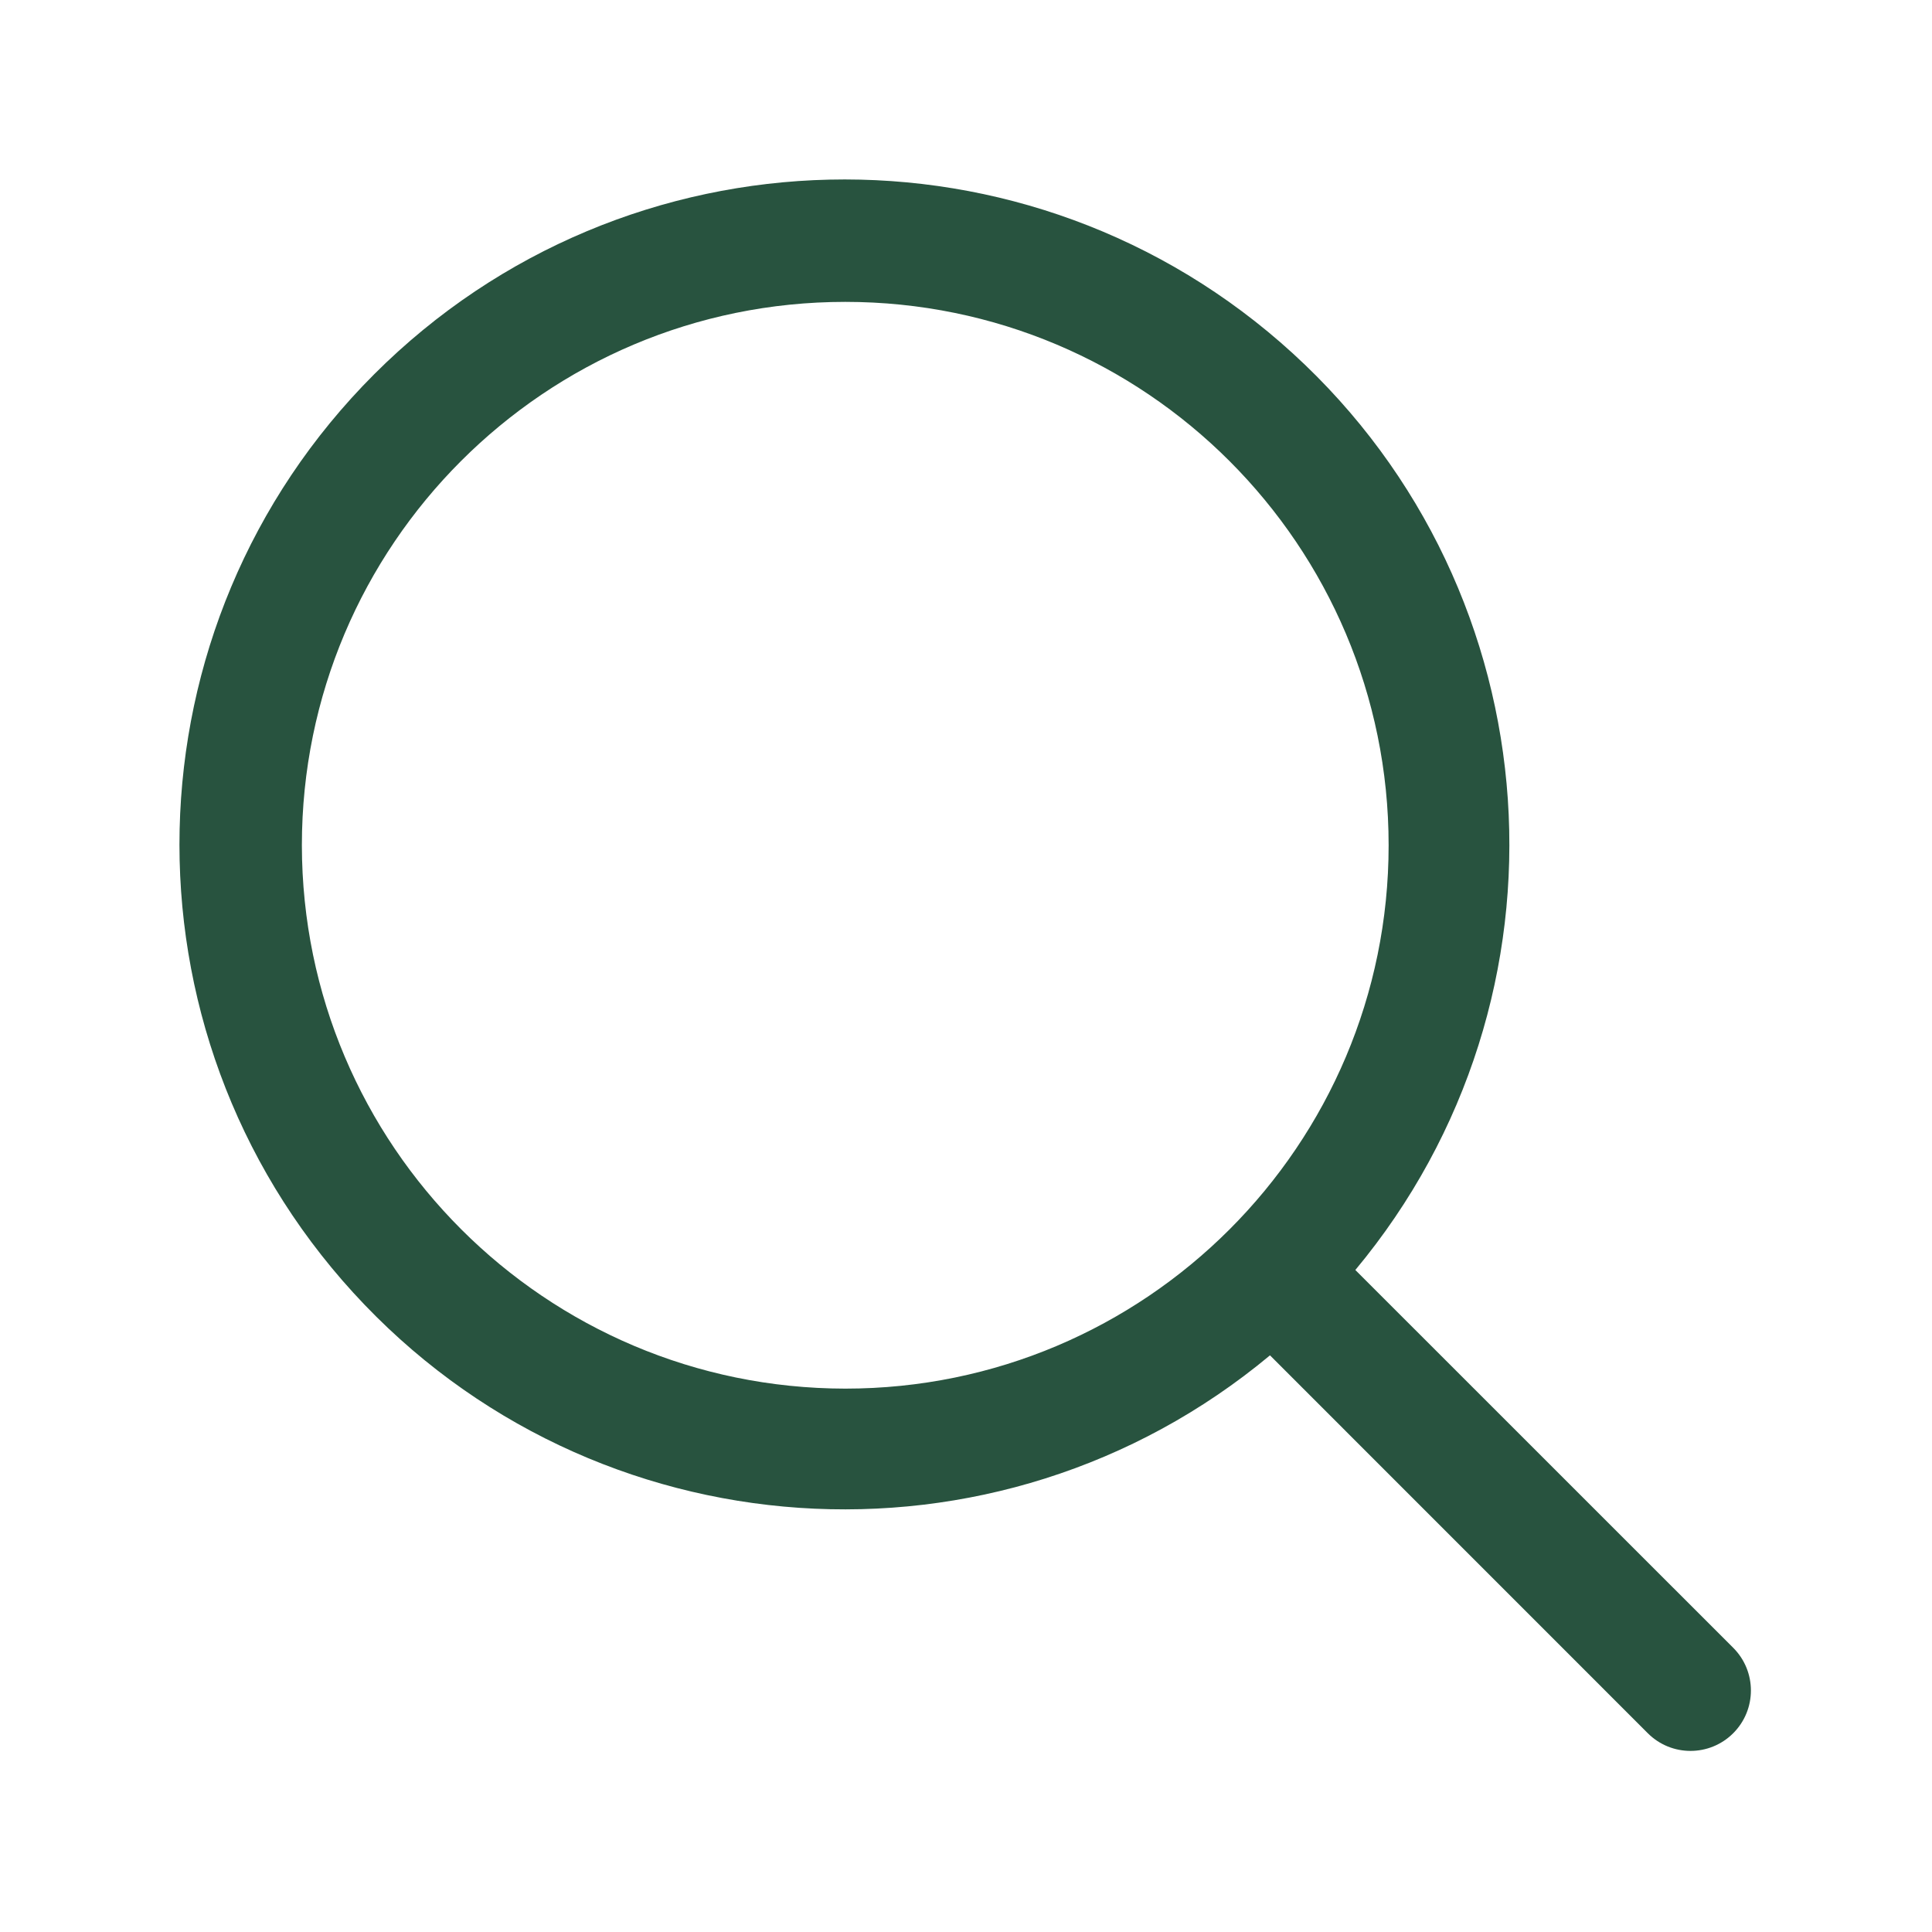
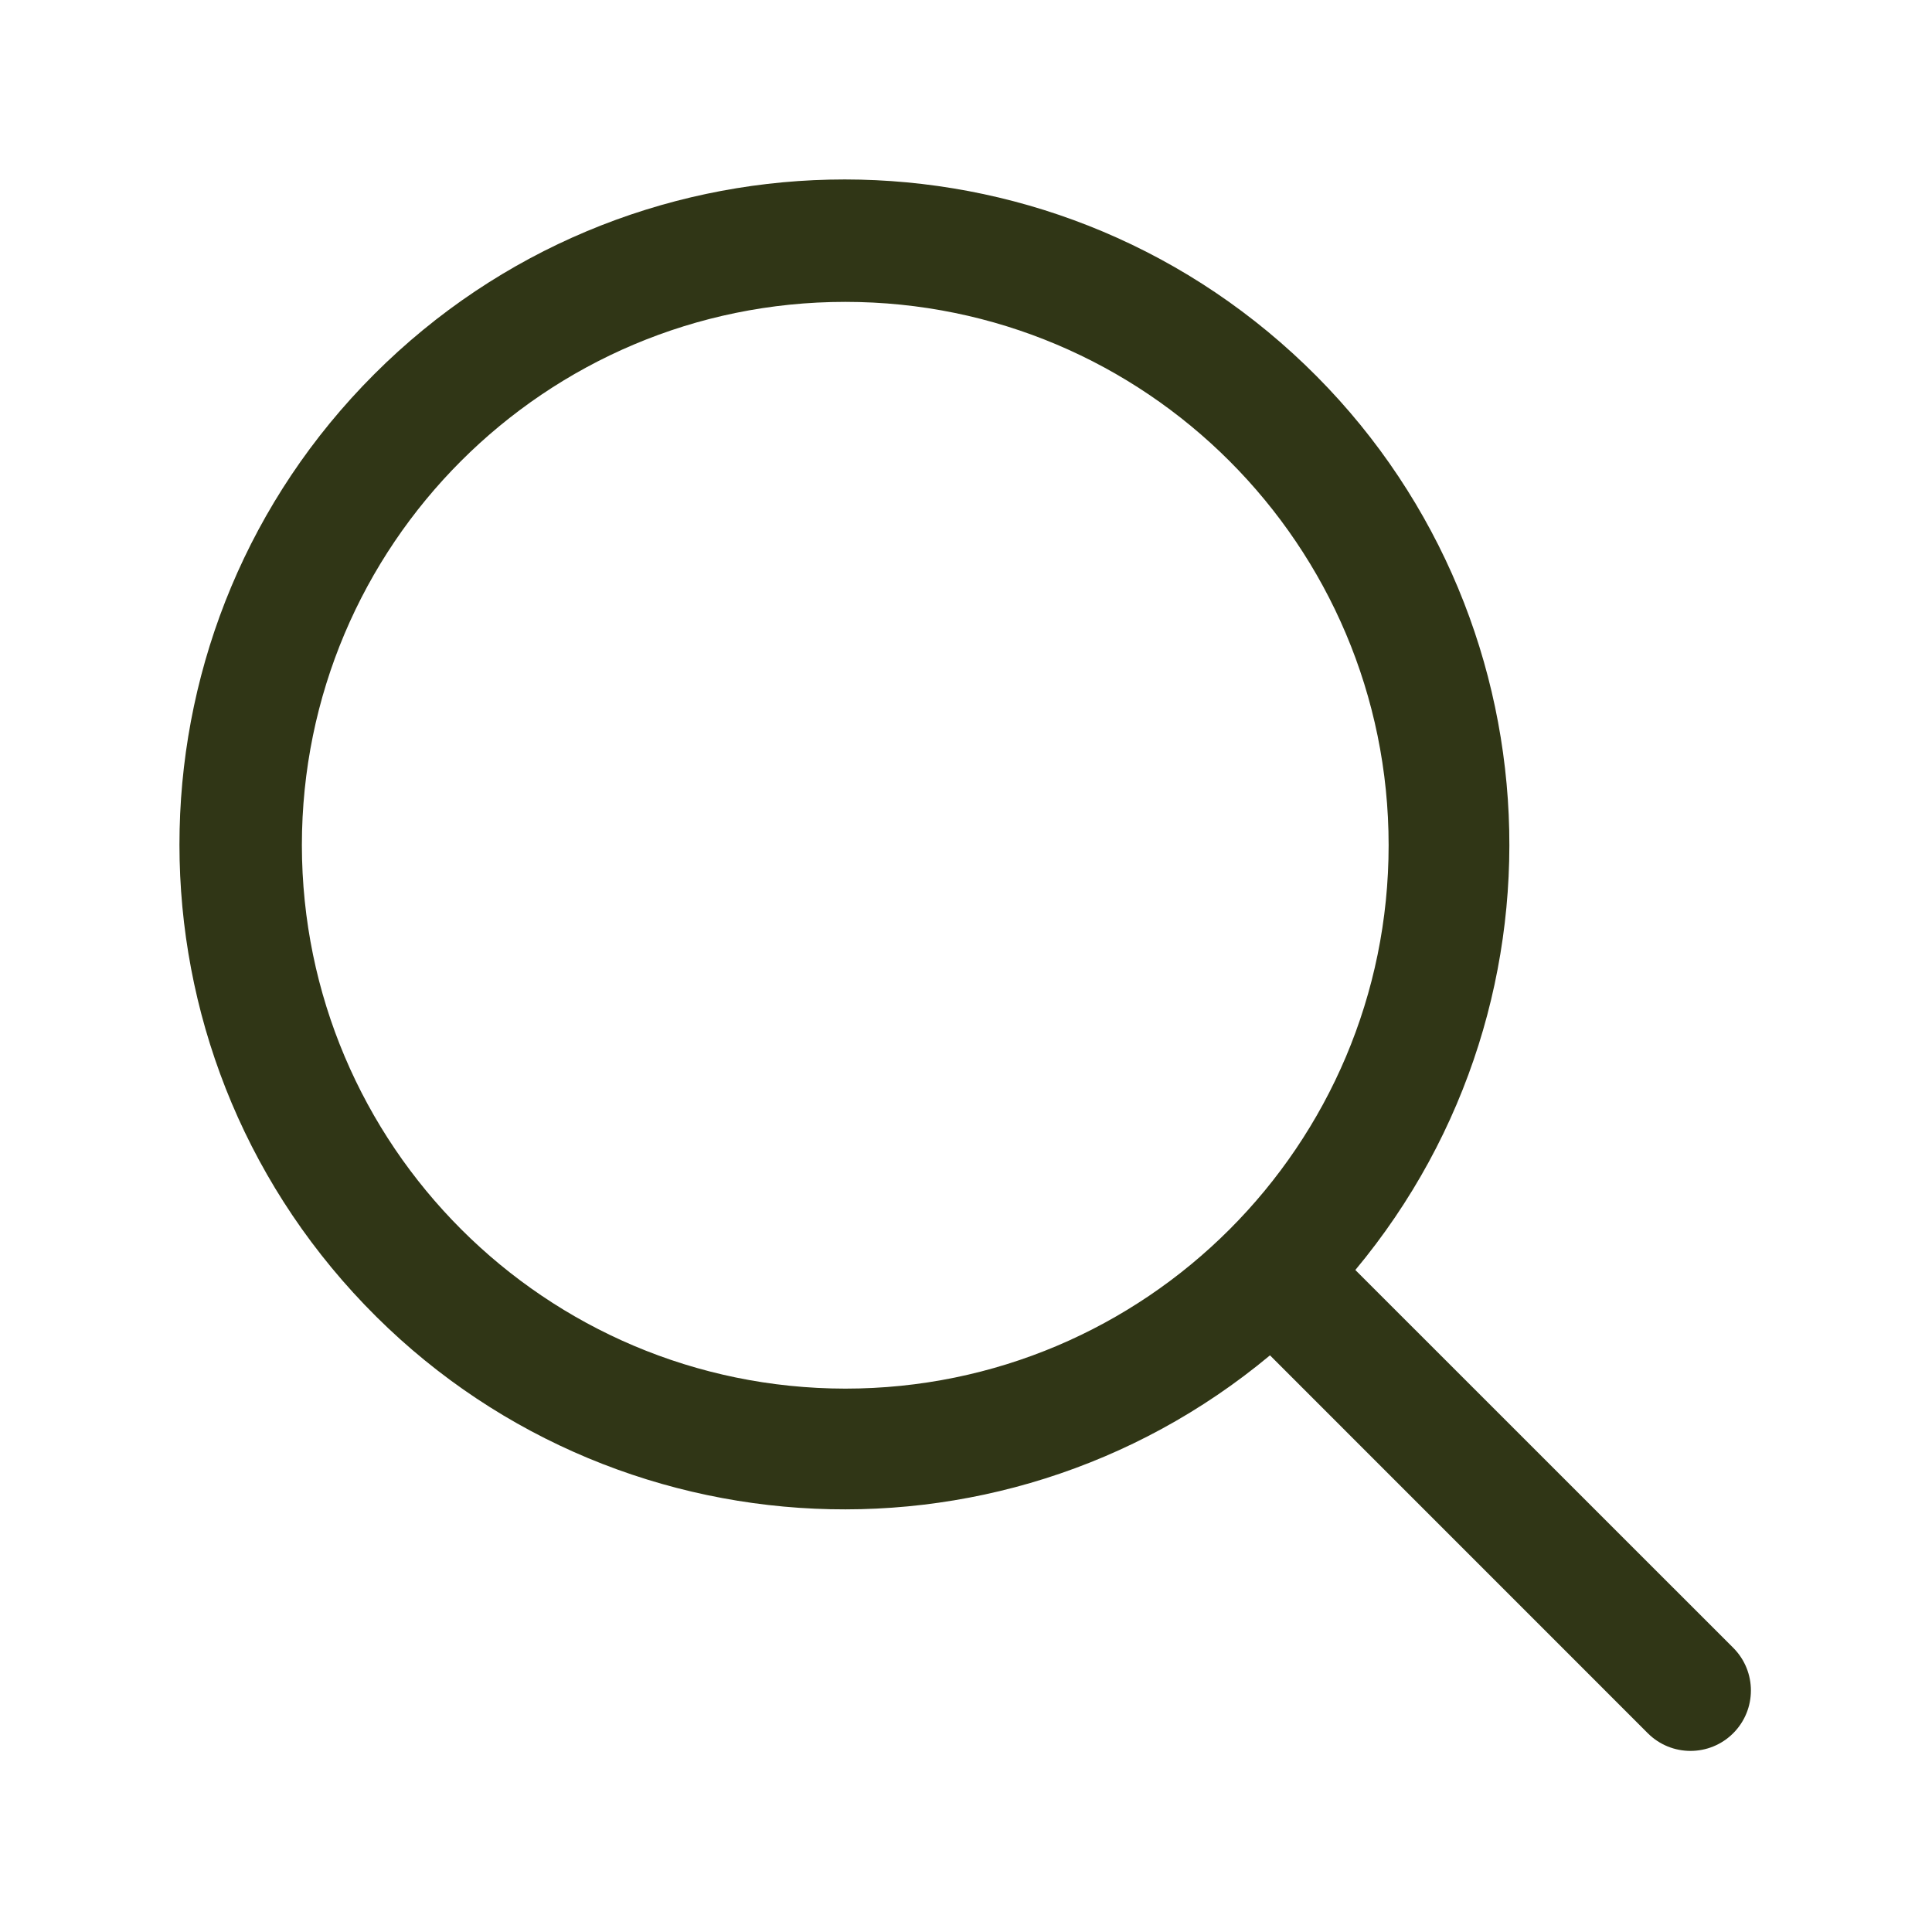
- <svg xmlns="http://www.w3.org/2000/svg" viewBox="0 0 256 256" fill="#28533f">
+ <svg xmlns="http://www.w3.org/2000/svg" viewBox="0 0 256 256" fill="#303616">
  <path d="M229.66,218.34l-50.07-50.06a88.11,88.11,0,1,0-11.31,11.31l50.06,50.07a8,8,0,0,0,11.32-11.32ZM40,112a72,72,0,1,1,72,72A72.08,72.08,0,0,1,40,112Z" />
</svg>
